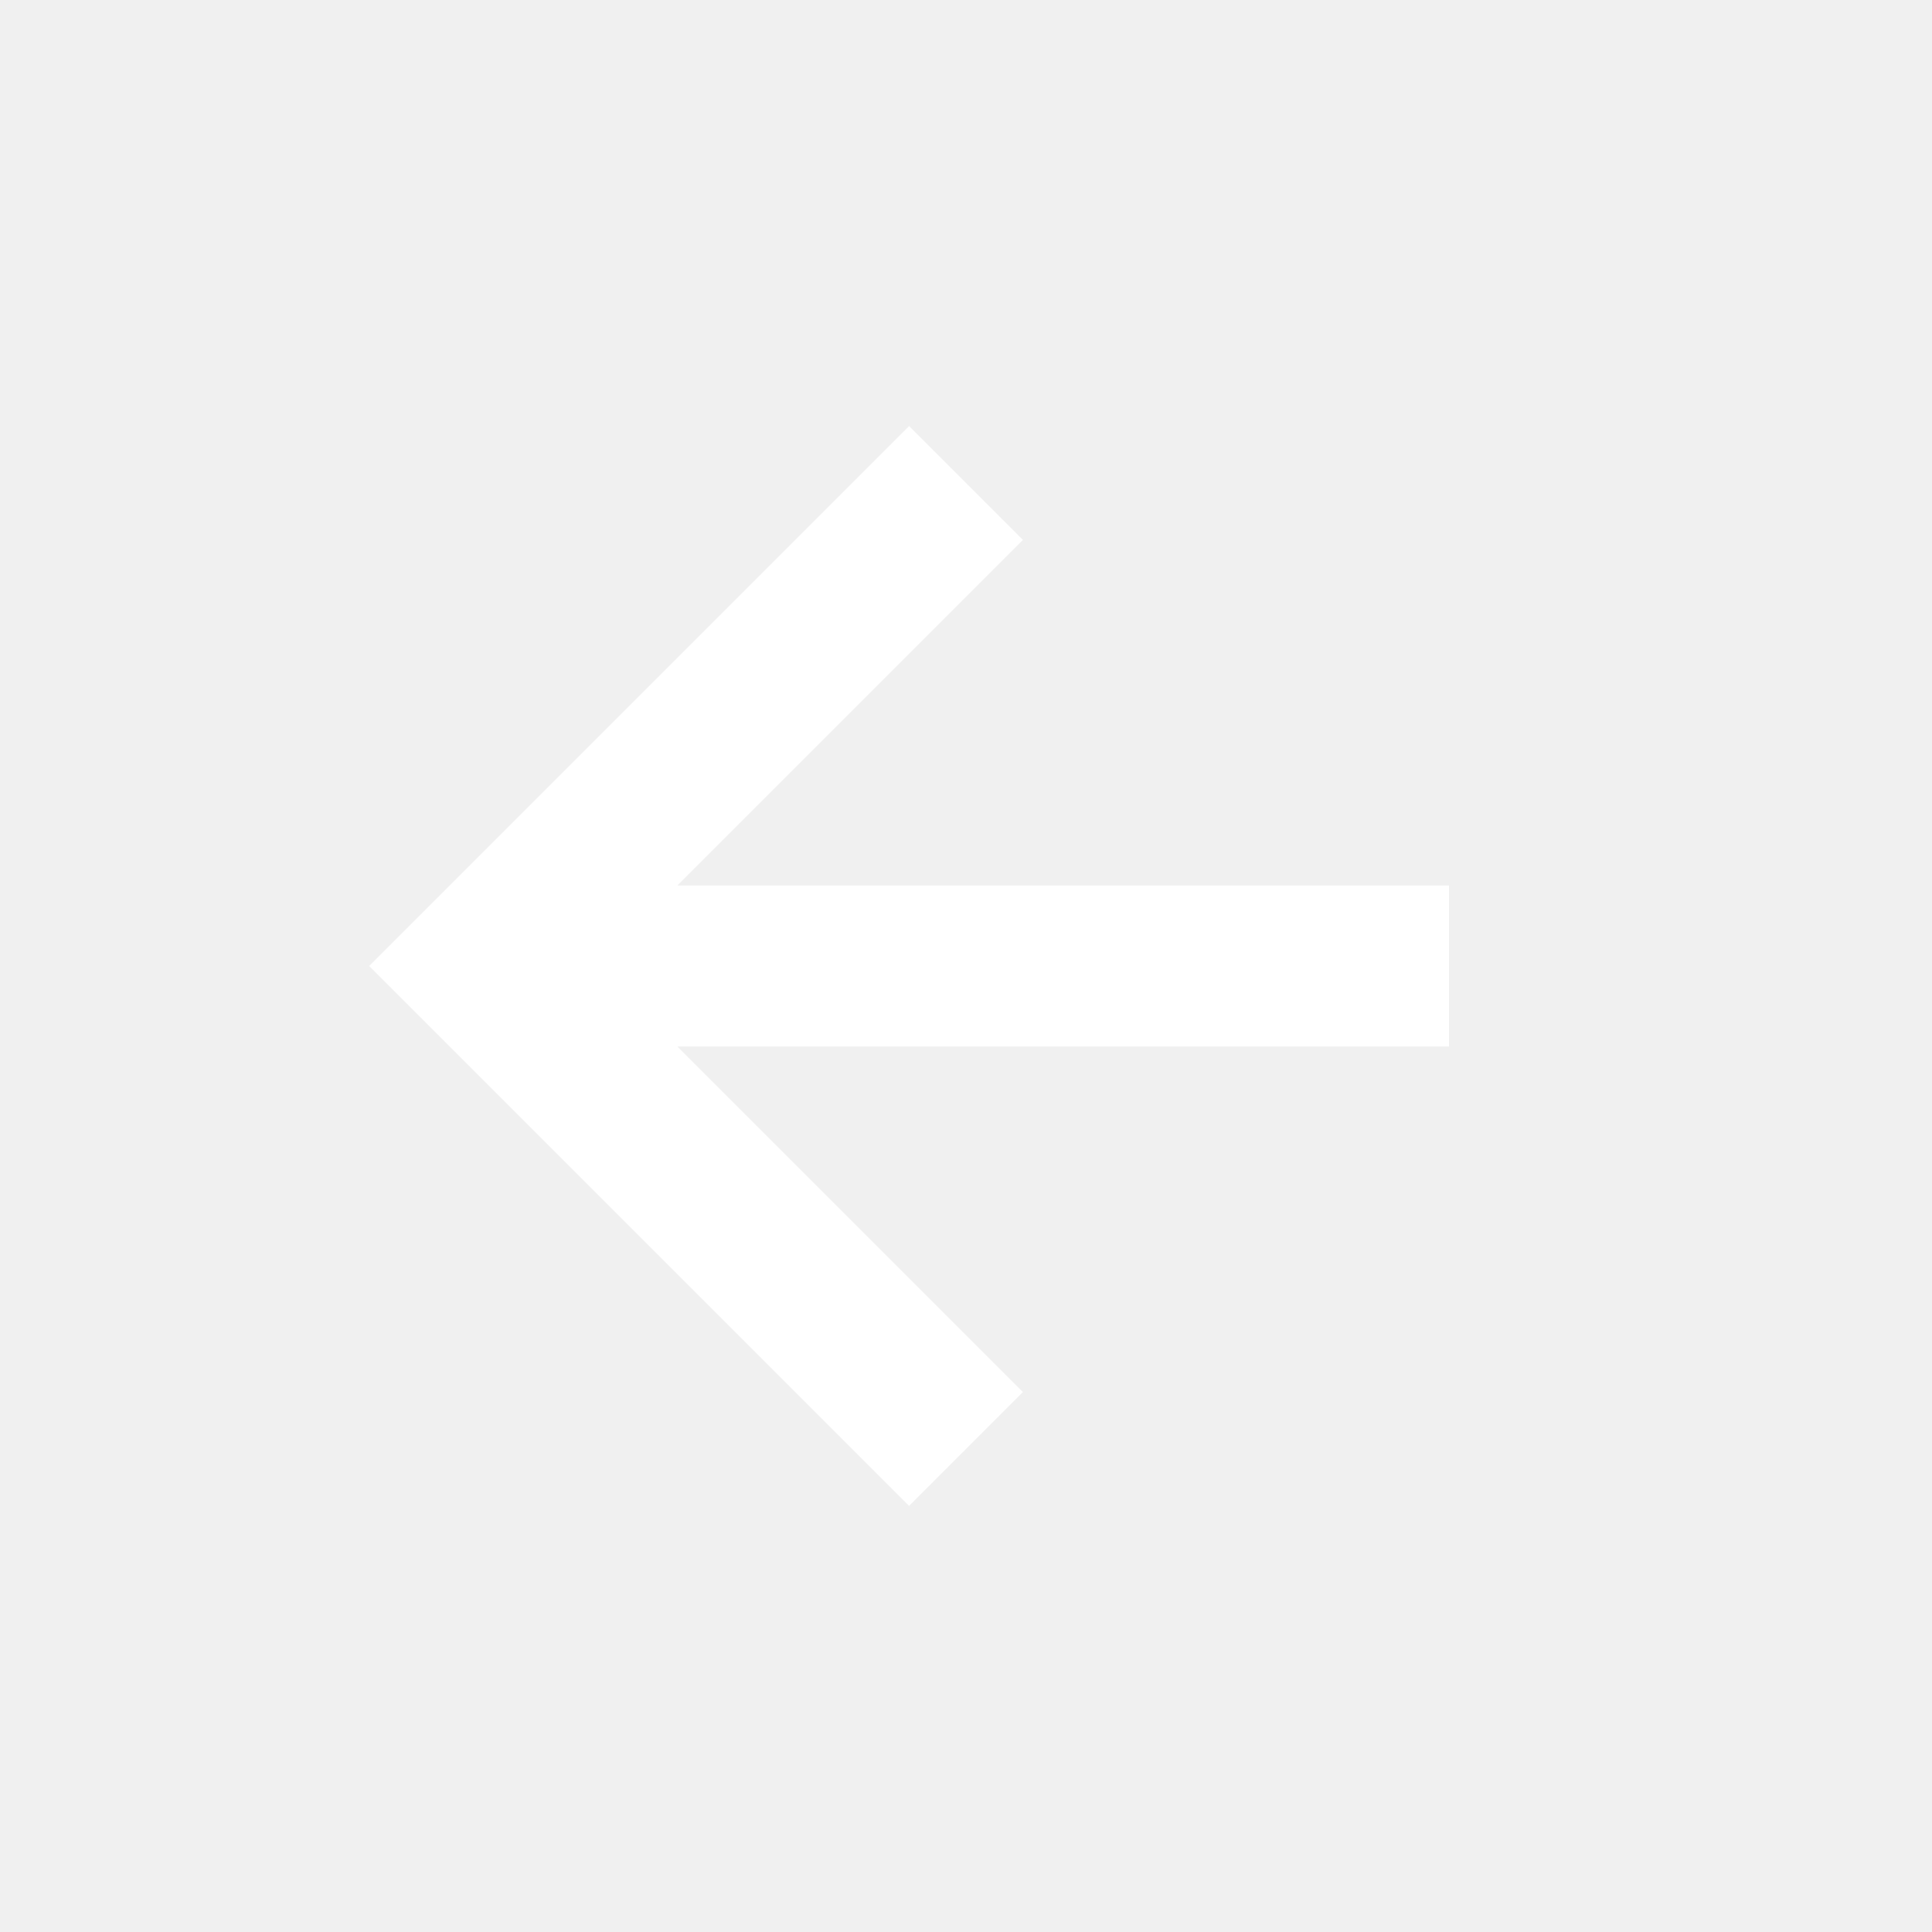
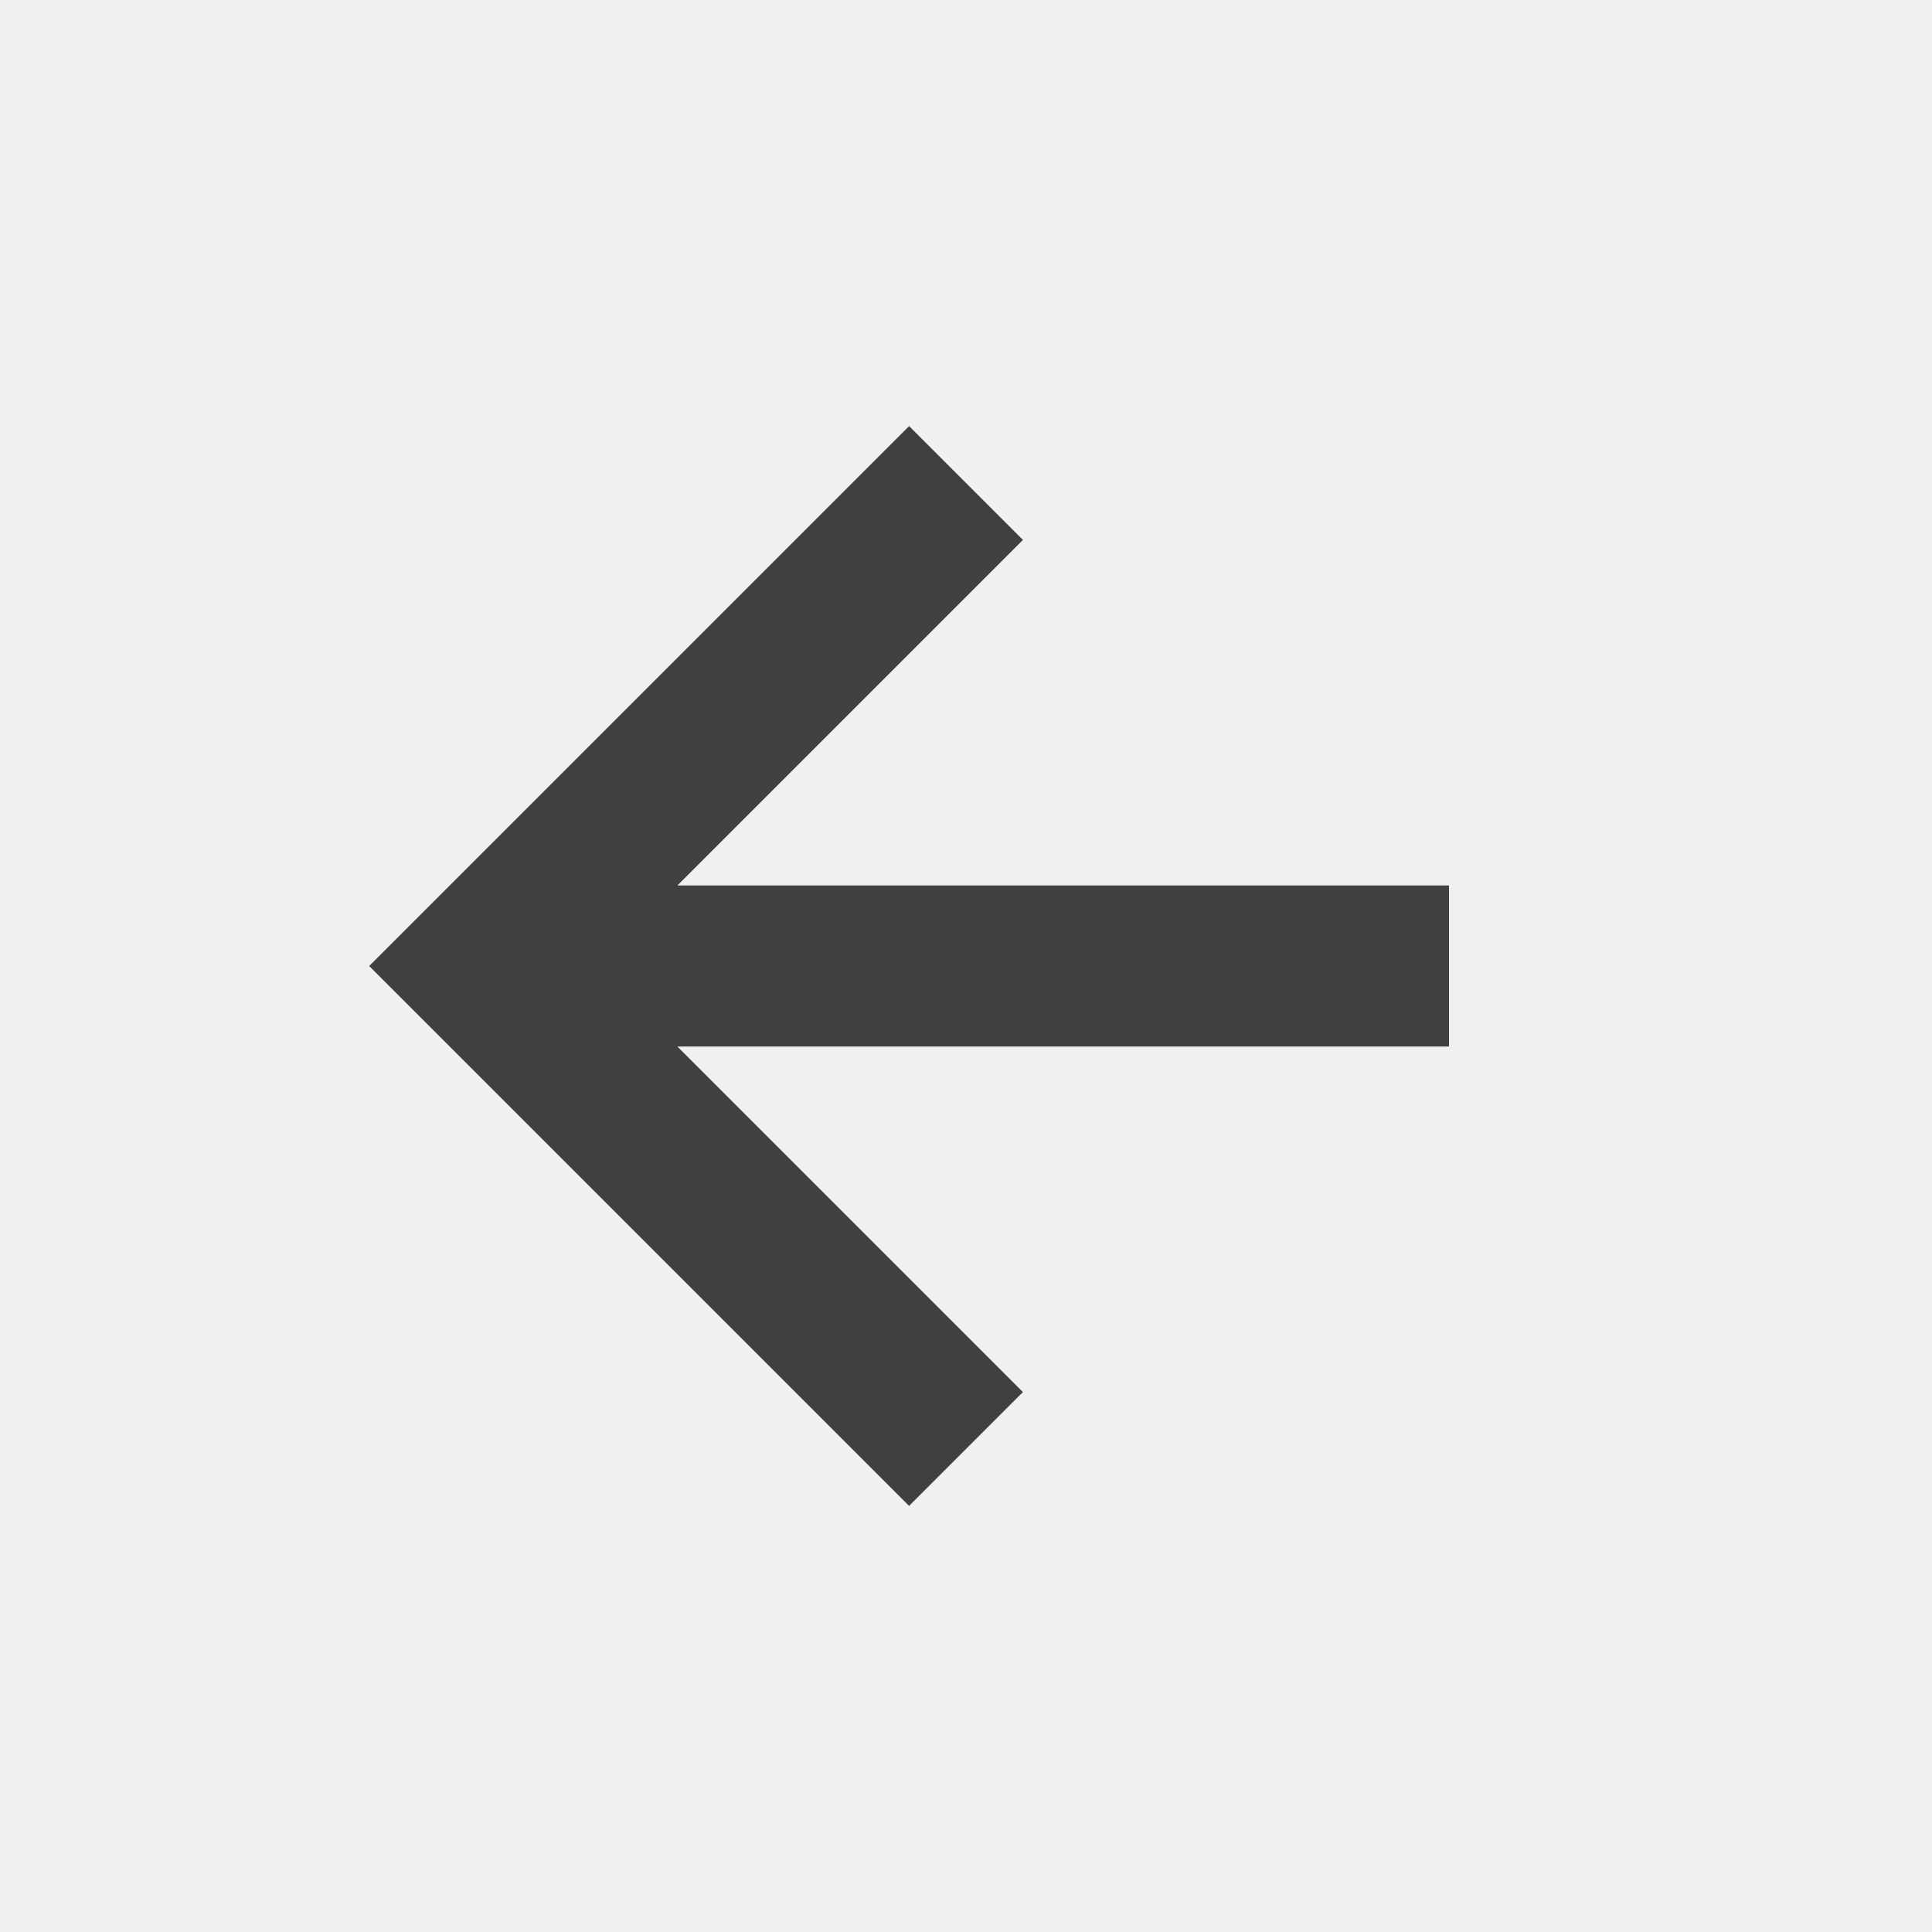
- <svg xmlns="http://www.w3.org/2000/svg" width="24" height="24" viewBox="0 0 24 24" fill="#ffffff">
+ <svg xmlns="http://www.w3.org/2000/svg" width="24" height="24" viewBox="0 0 24 24" fill="#404040">
  <path d="M12.707 17.293L8.414 13 18 13 18 11 8.414 11 12.707 6.707 11.293 5.293 4.586 12 11.293 18.707z" />
</svg>
